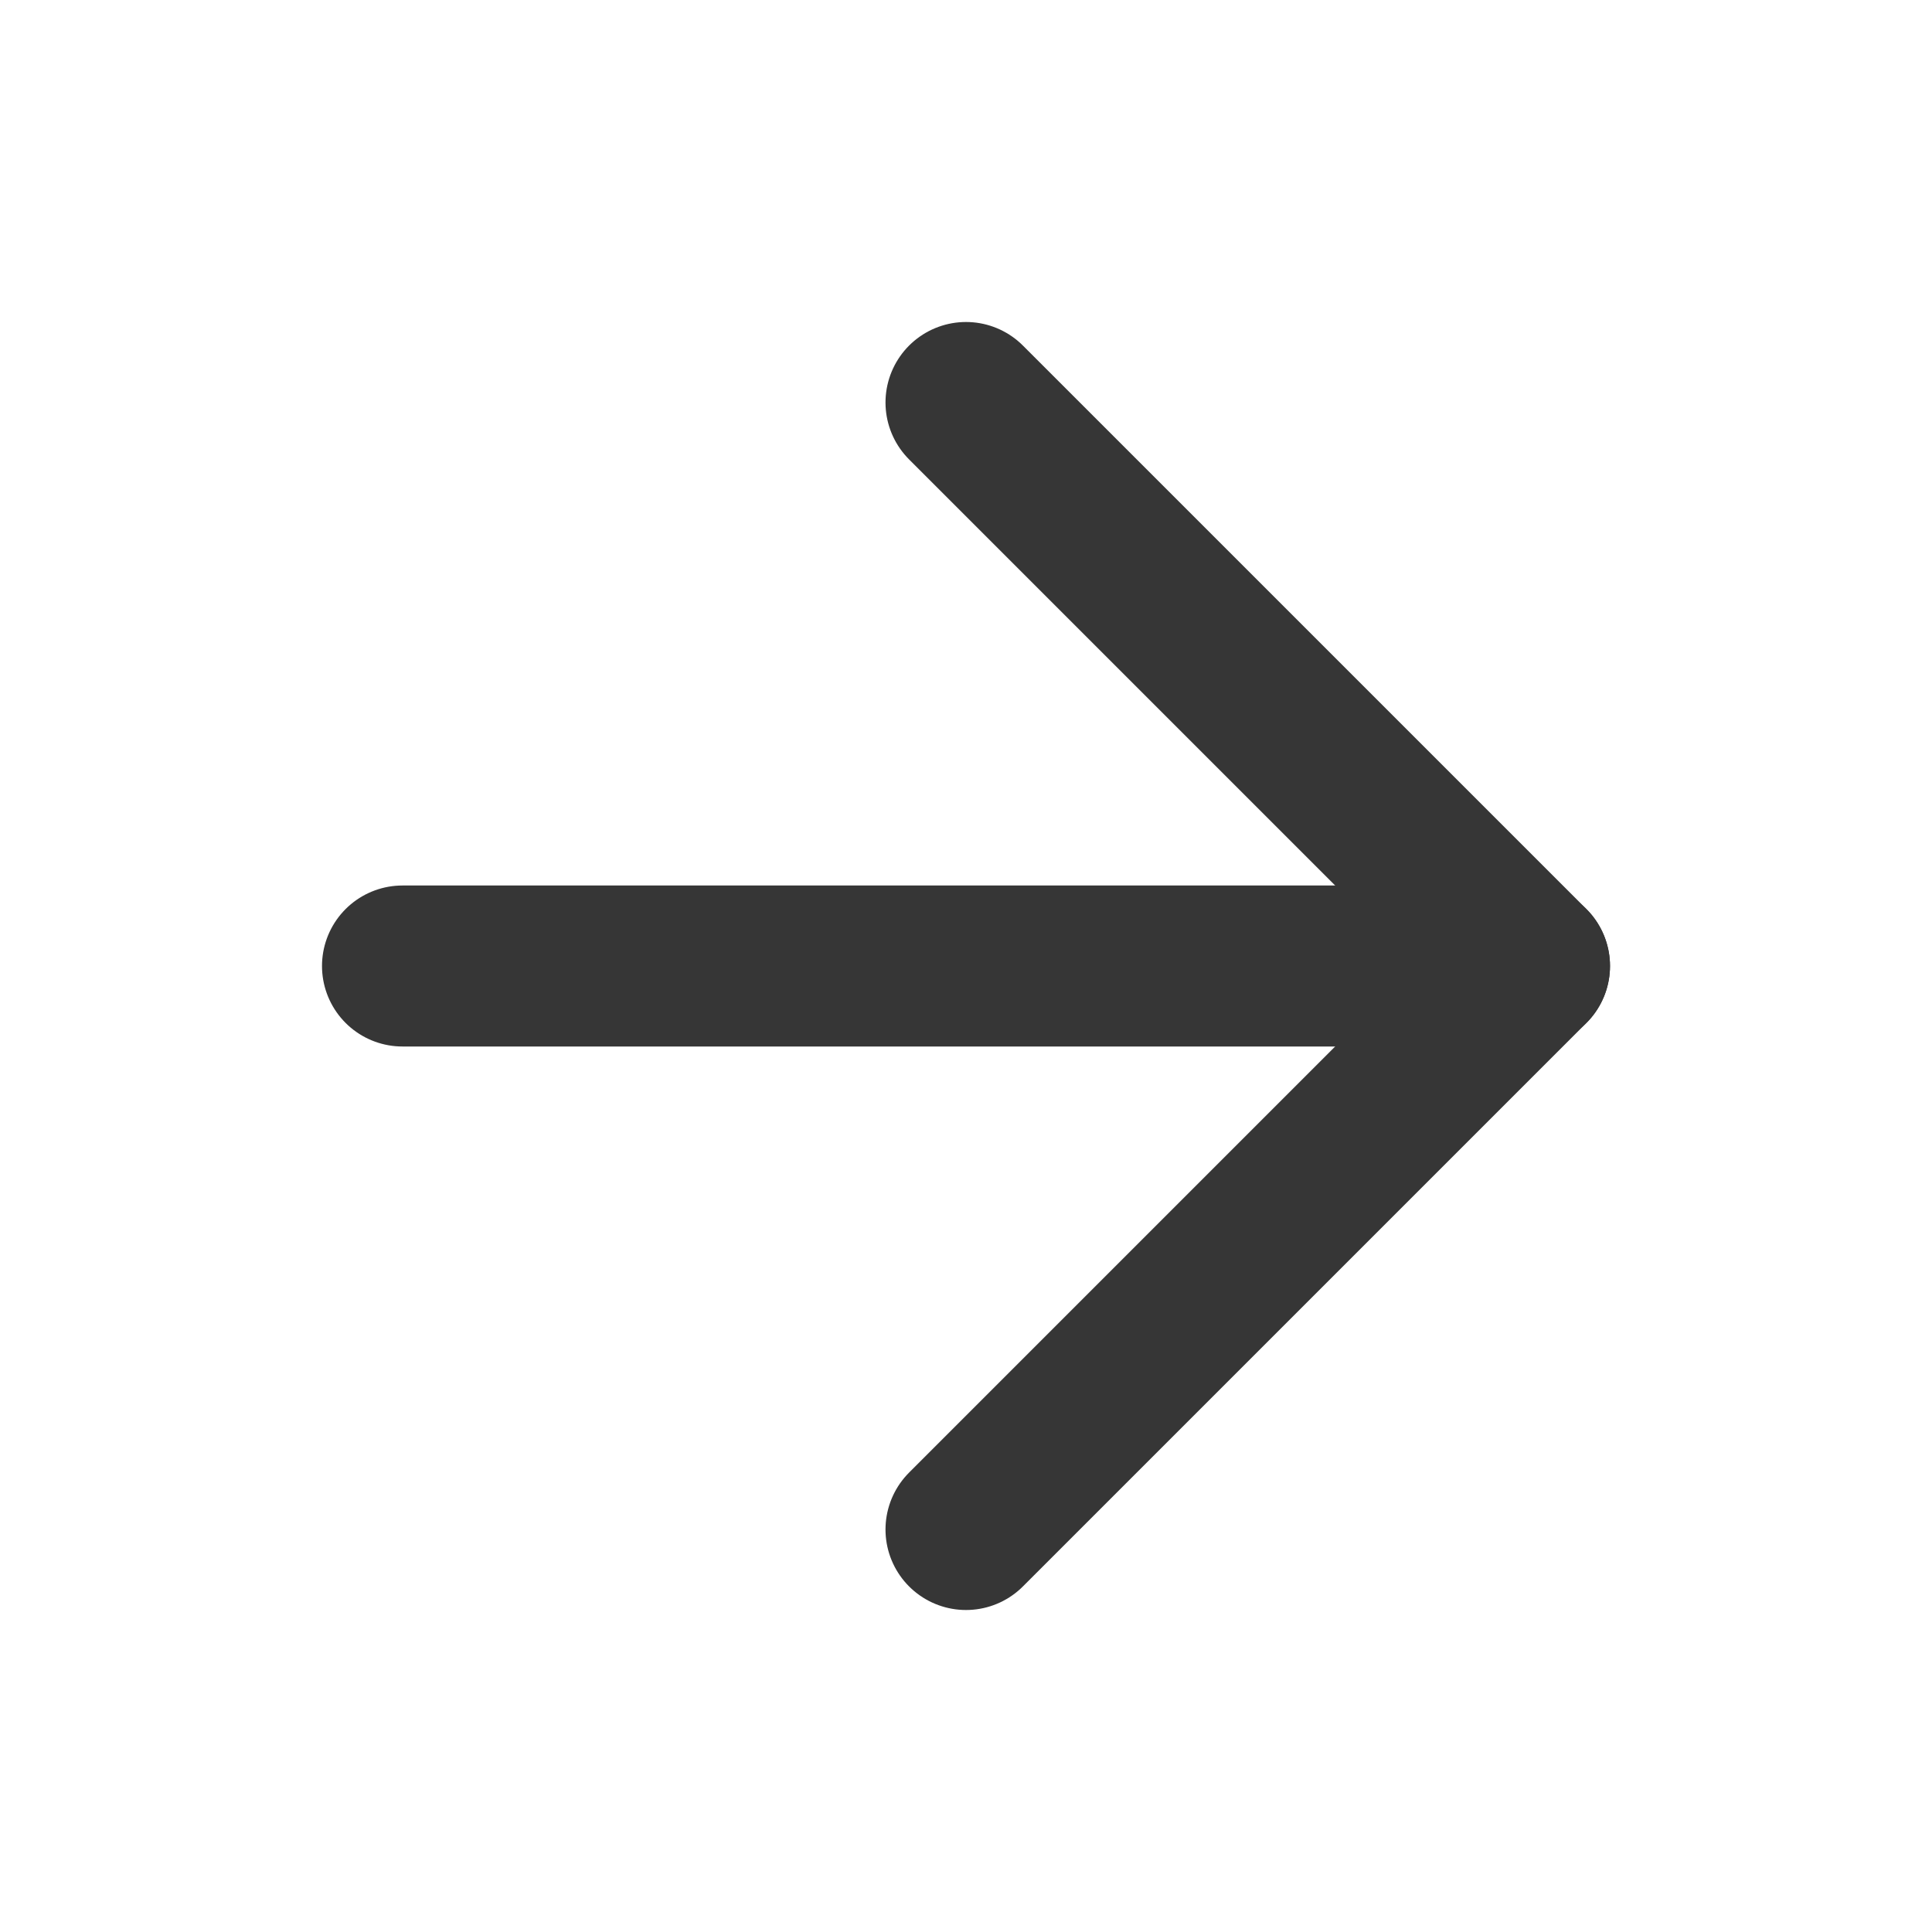
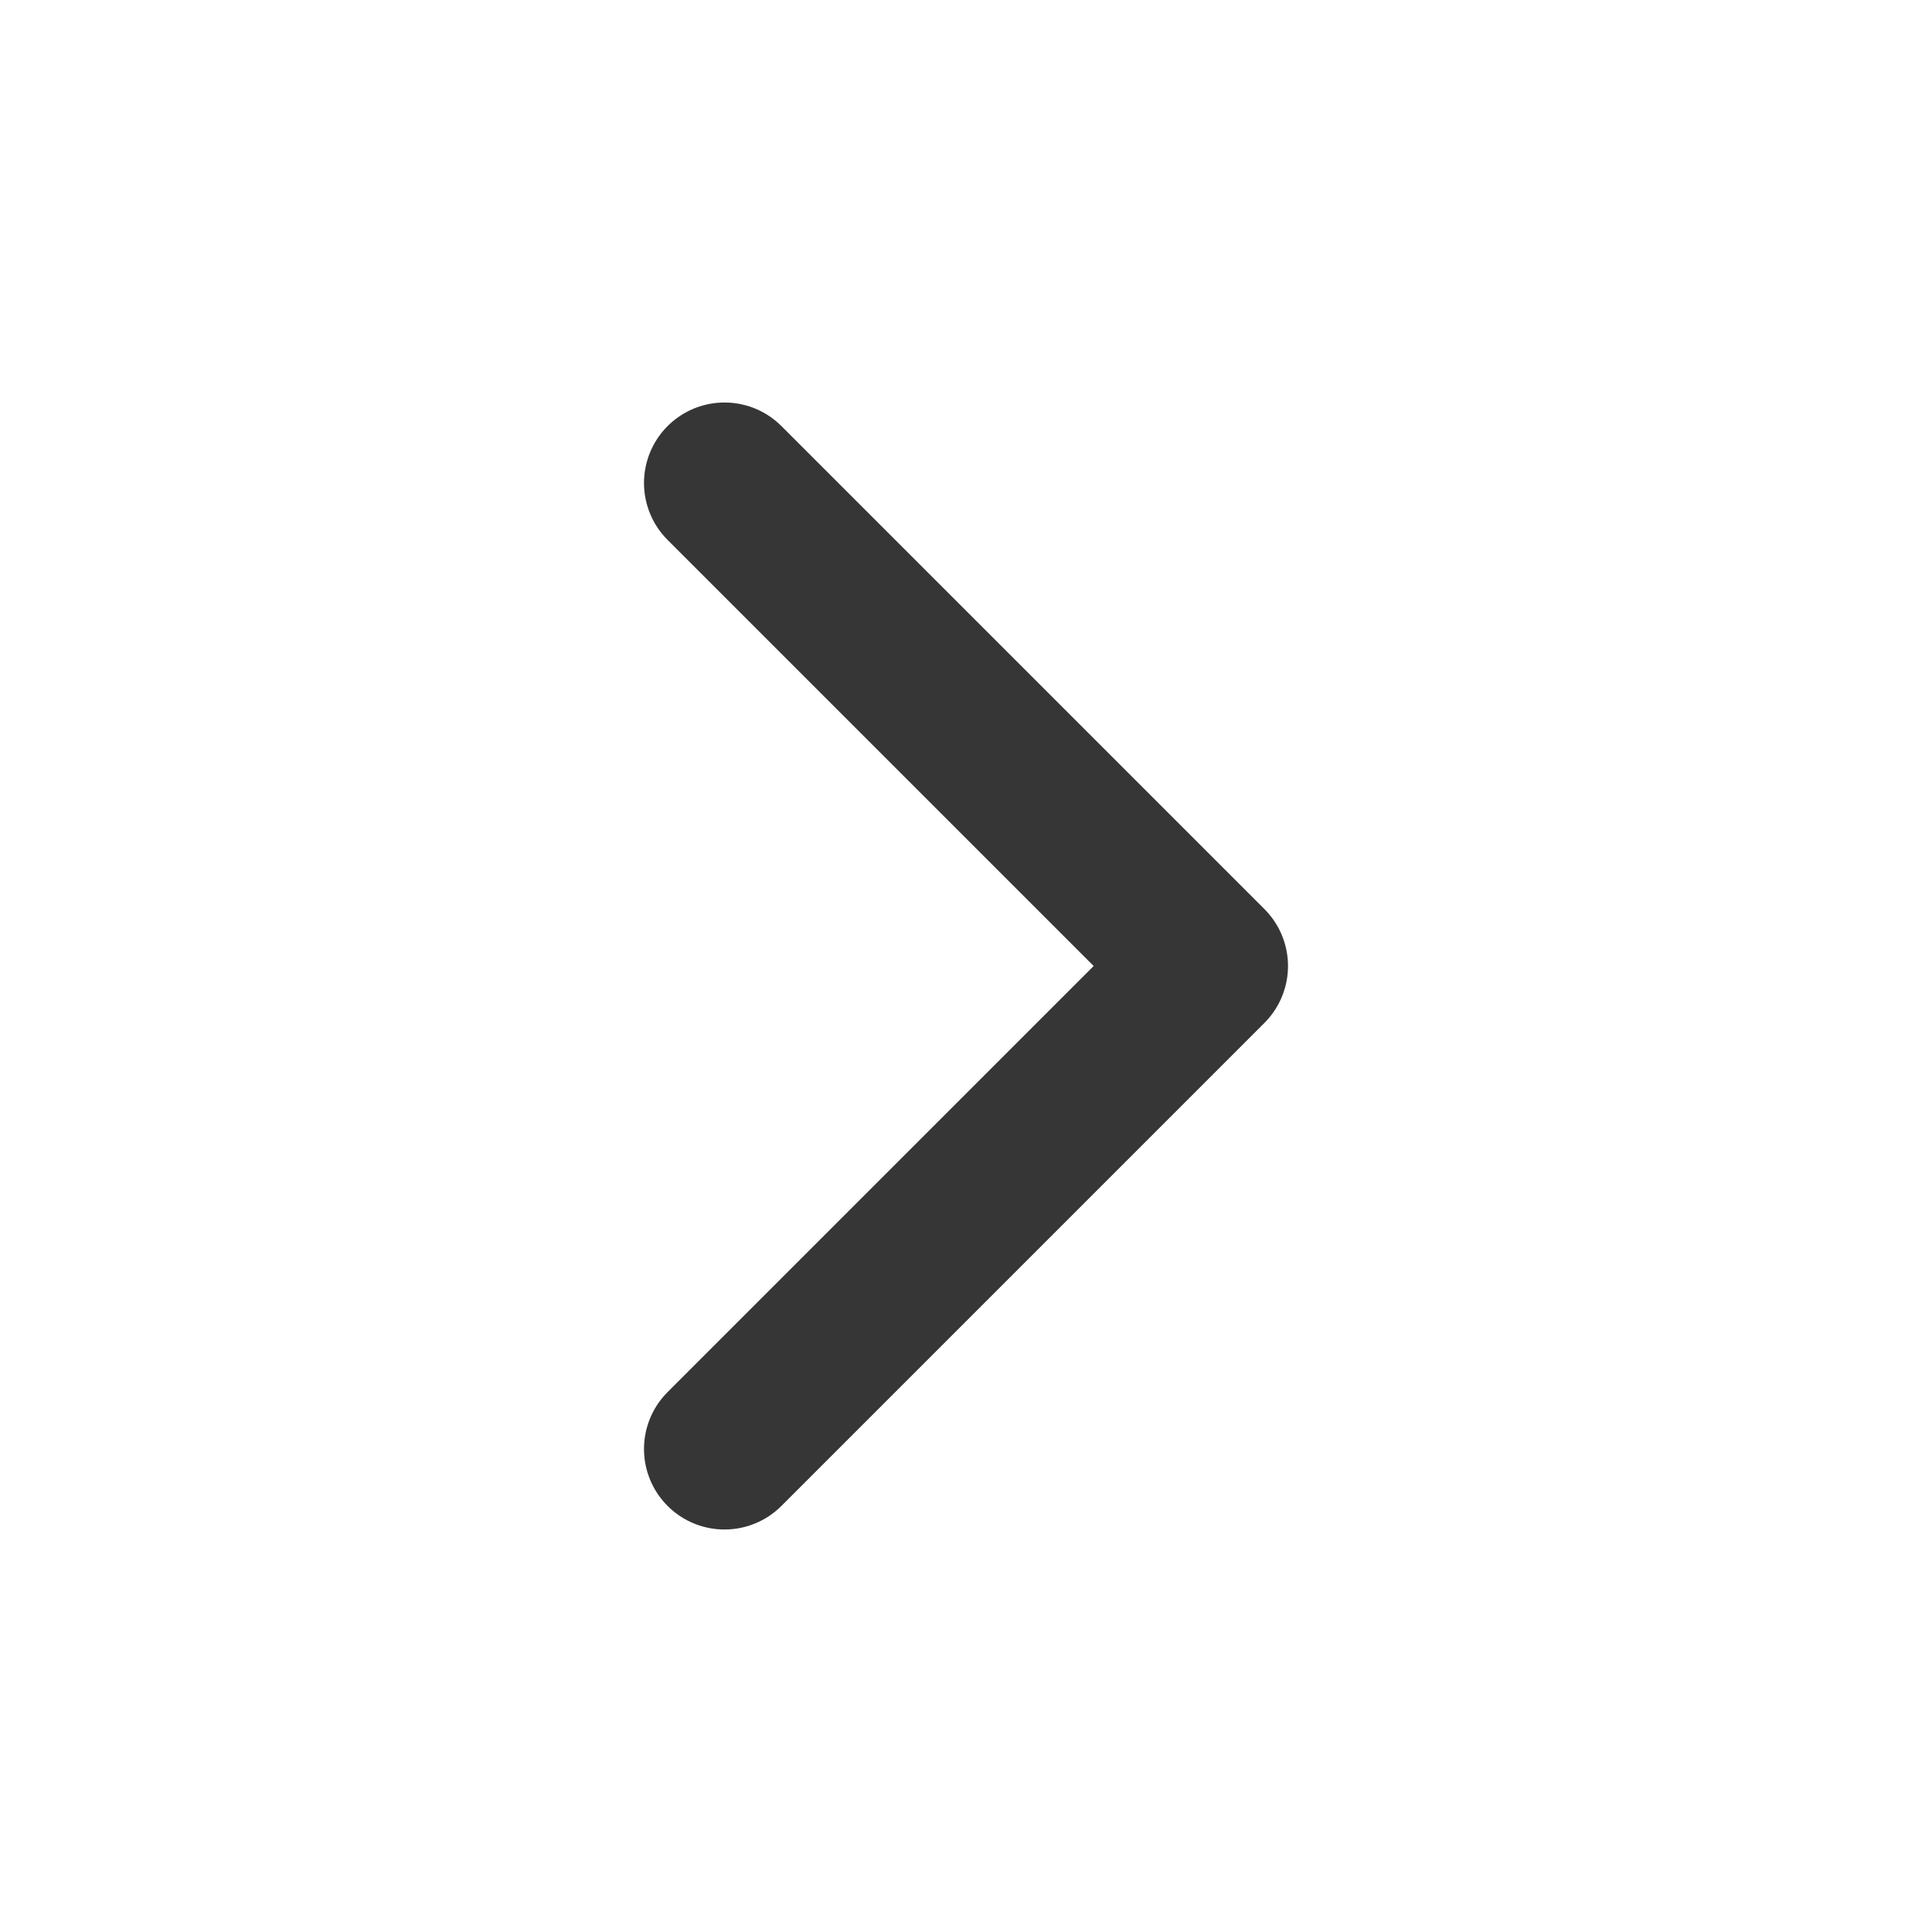
<svg xmlns="http://www.w3.org/2000/svg" width="24" height="24" viewBox="0 0 24 24">
  <style id="current-color-scheme" type="text/css">.ColorScheme-Text { color:#363636; } .ColorScheme-Background { color:#eff0f1; } .ColorScheme-Highlight { color:#5657f5; } .ColorScheme-PositiveText { color:#27ae60; } .ColorScheme-NeutralText { color:#f67400; } .ColorScheme-NegativeText { color:#da4453; }</style>
  <g class="ColorScheme-Text" fill="none" stroke="currentColor" stroke-width="2" stroke-linecap="round" stroke-linejoin="round">
-     <path d="M5 12h14" />
-     <path d="m12 5 7 7-7 7" />
+     <path d="m9 18 6-6-6-6" />
  </g>
</svg>
